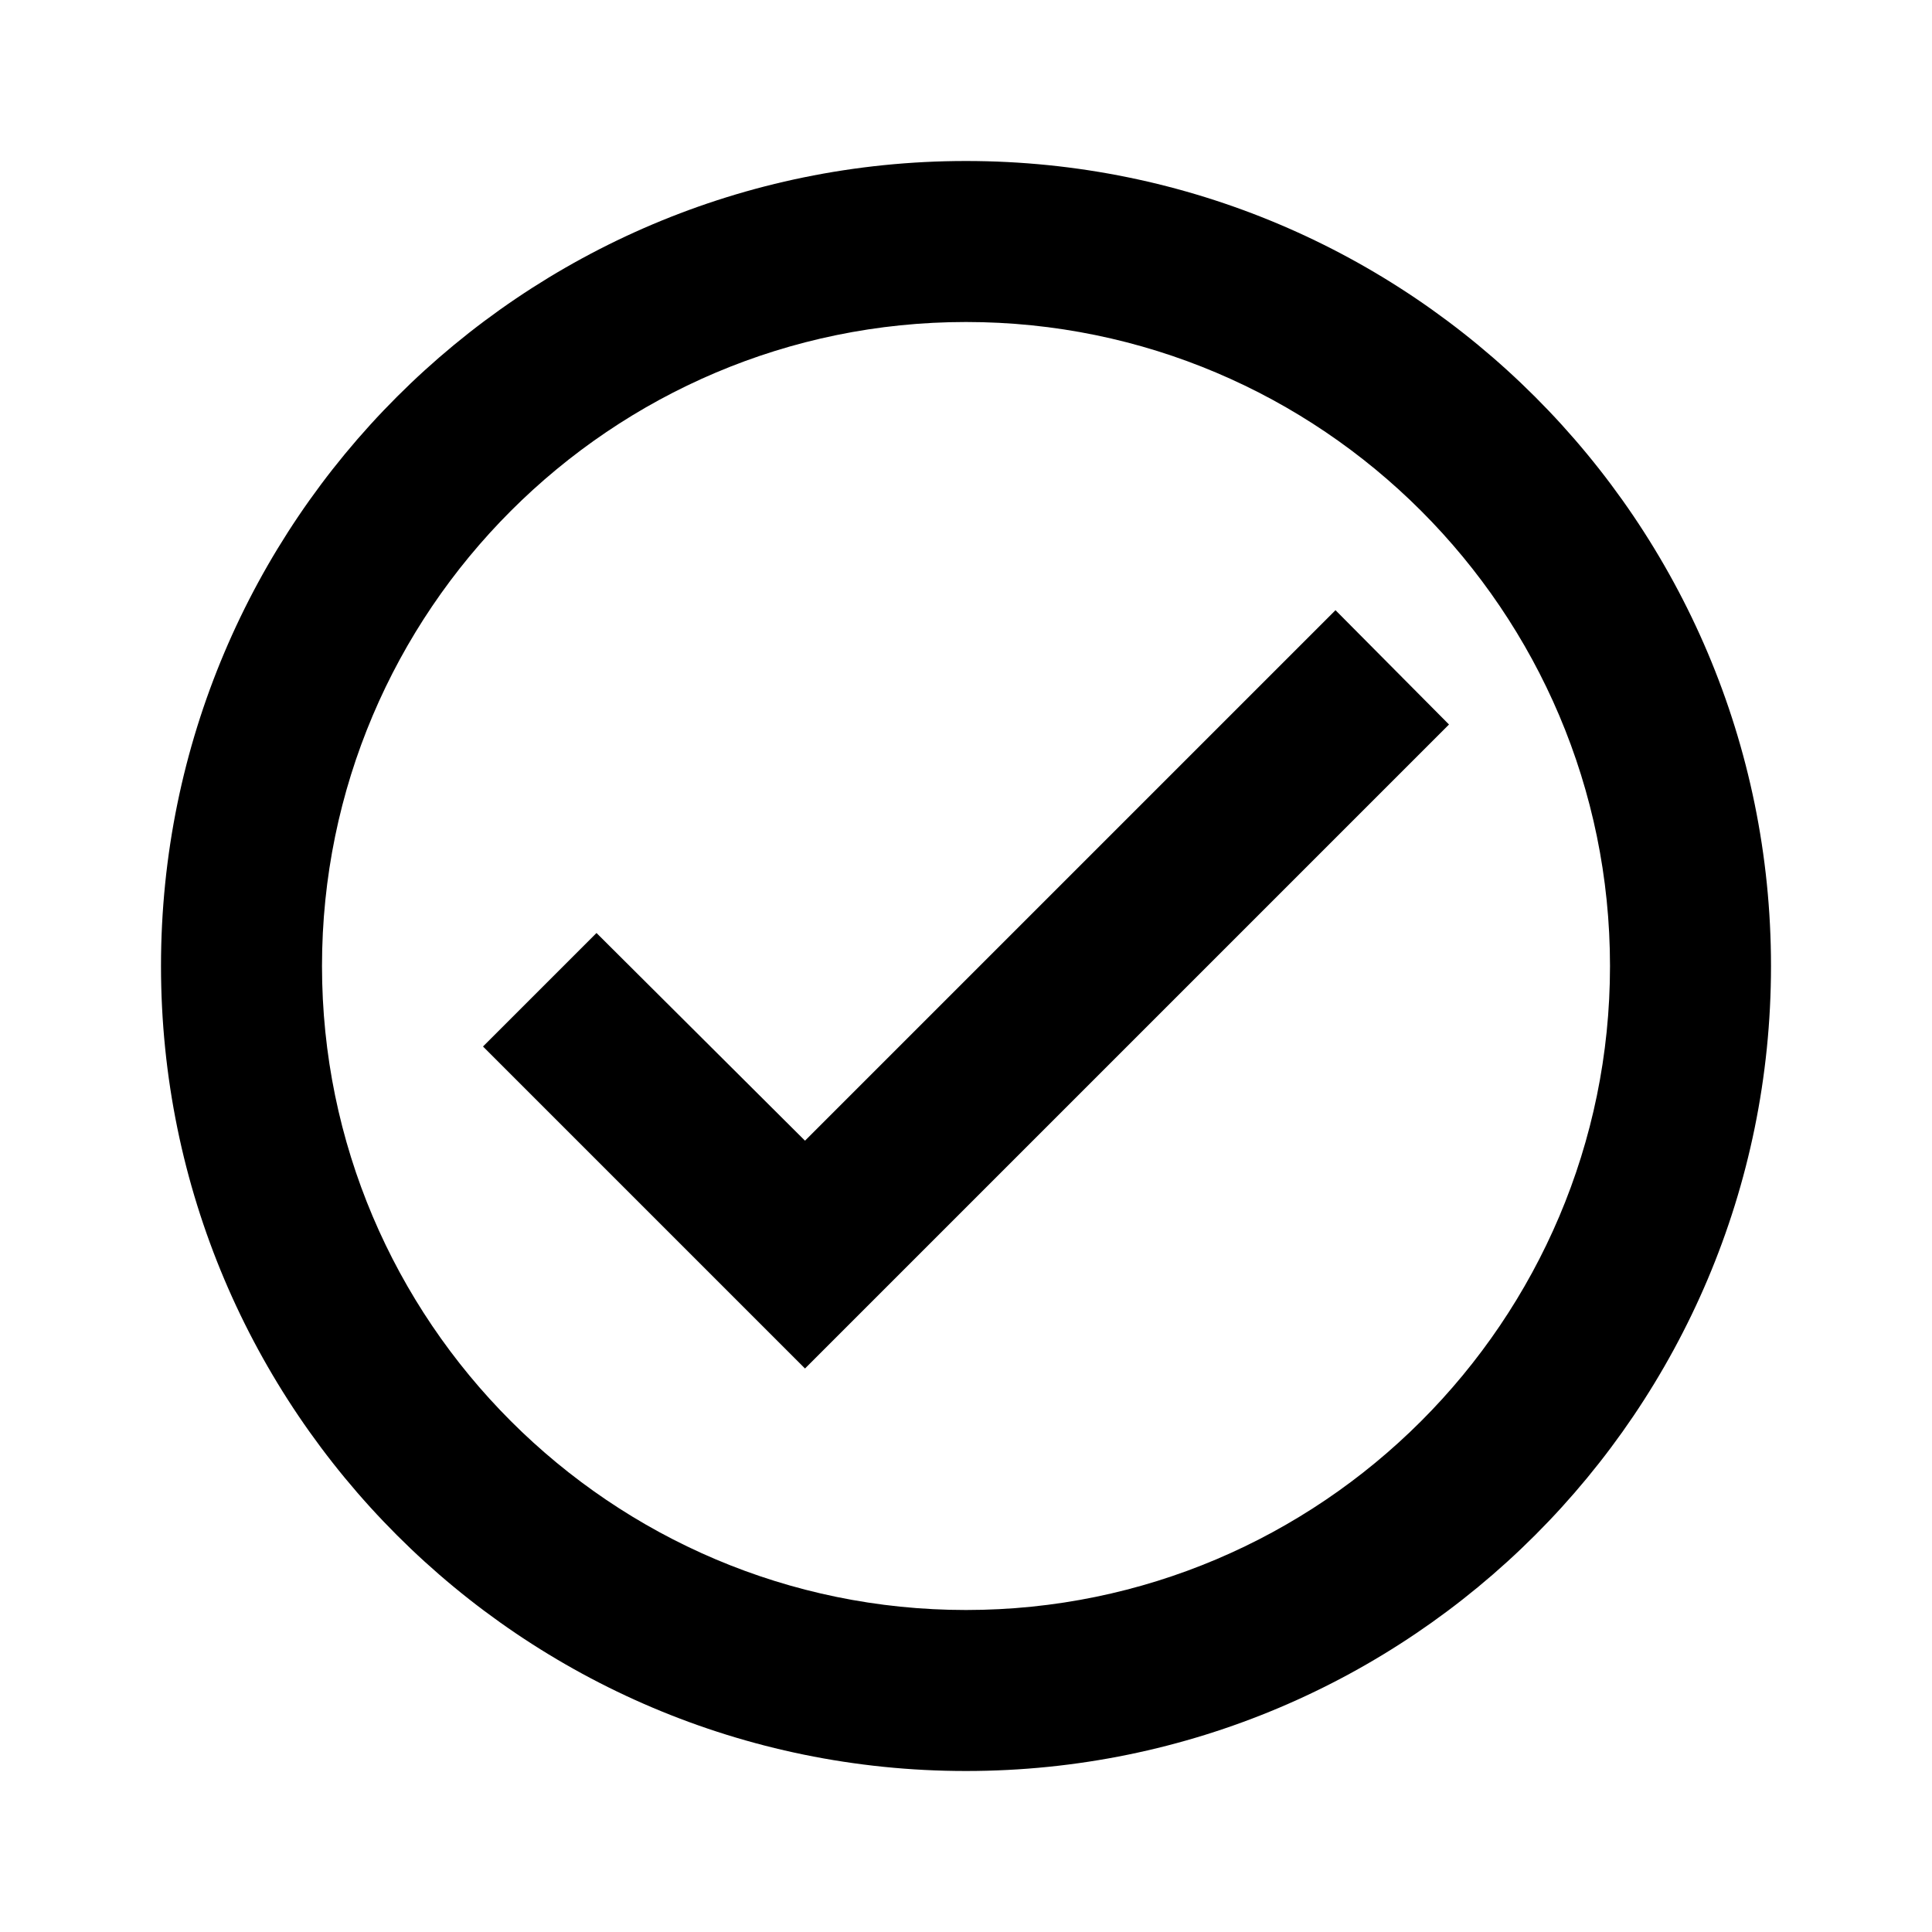
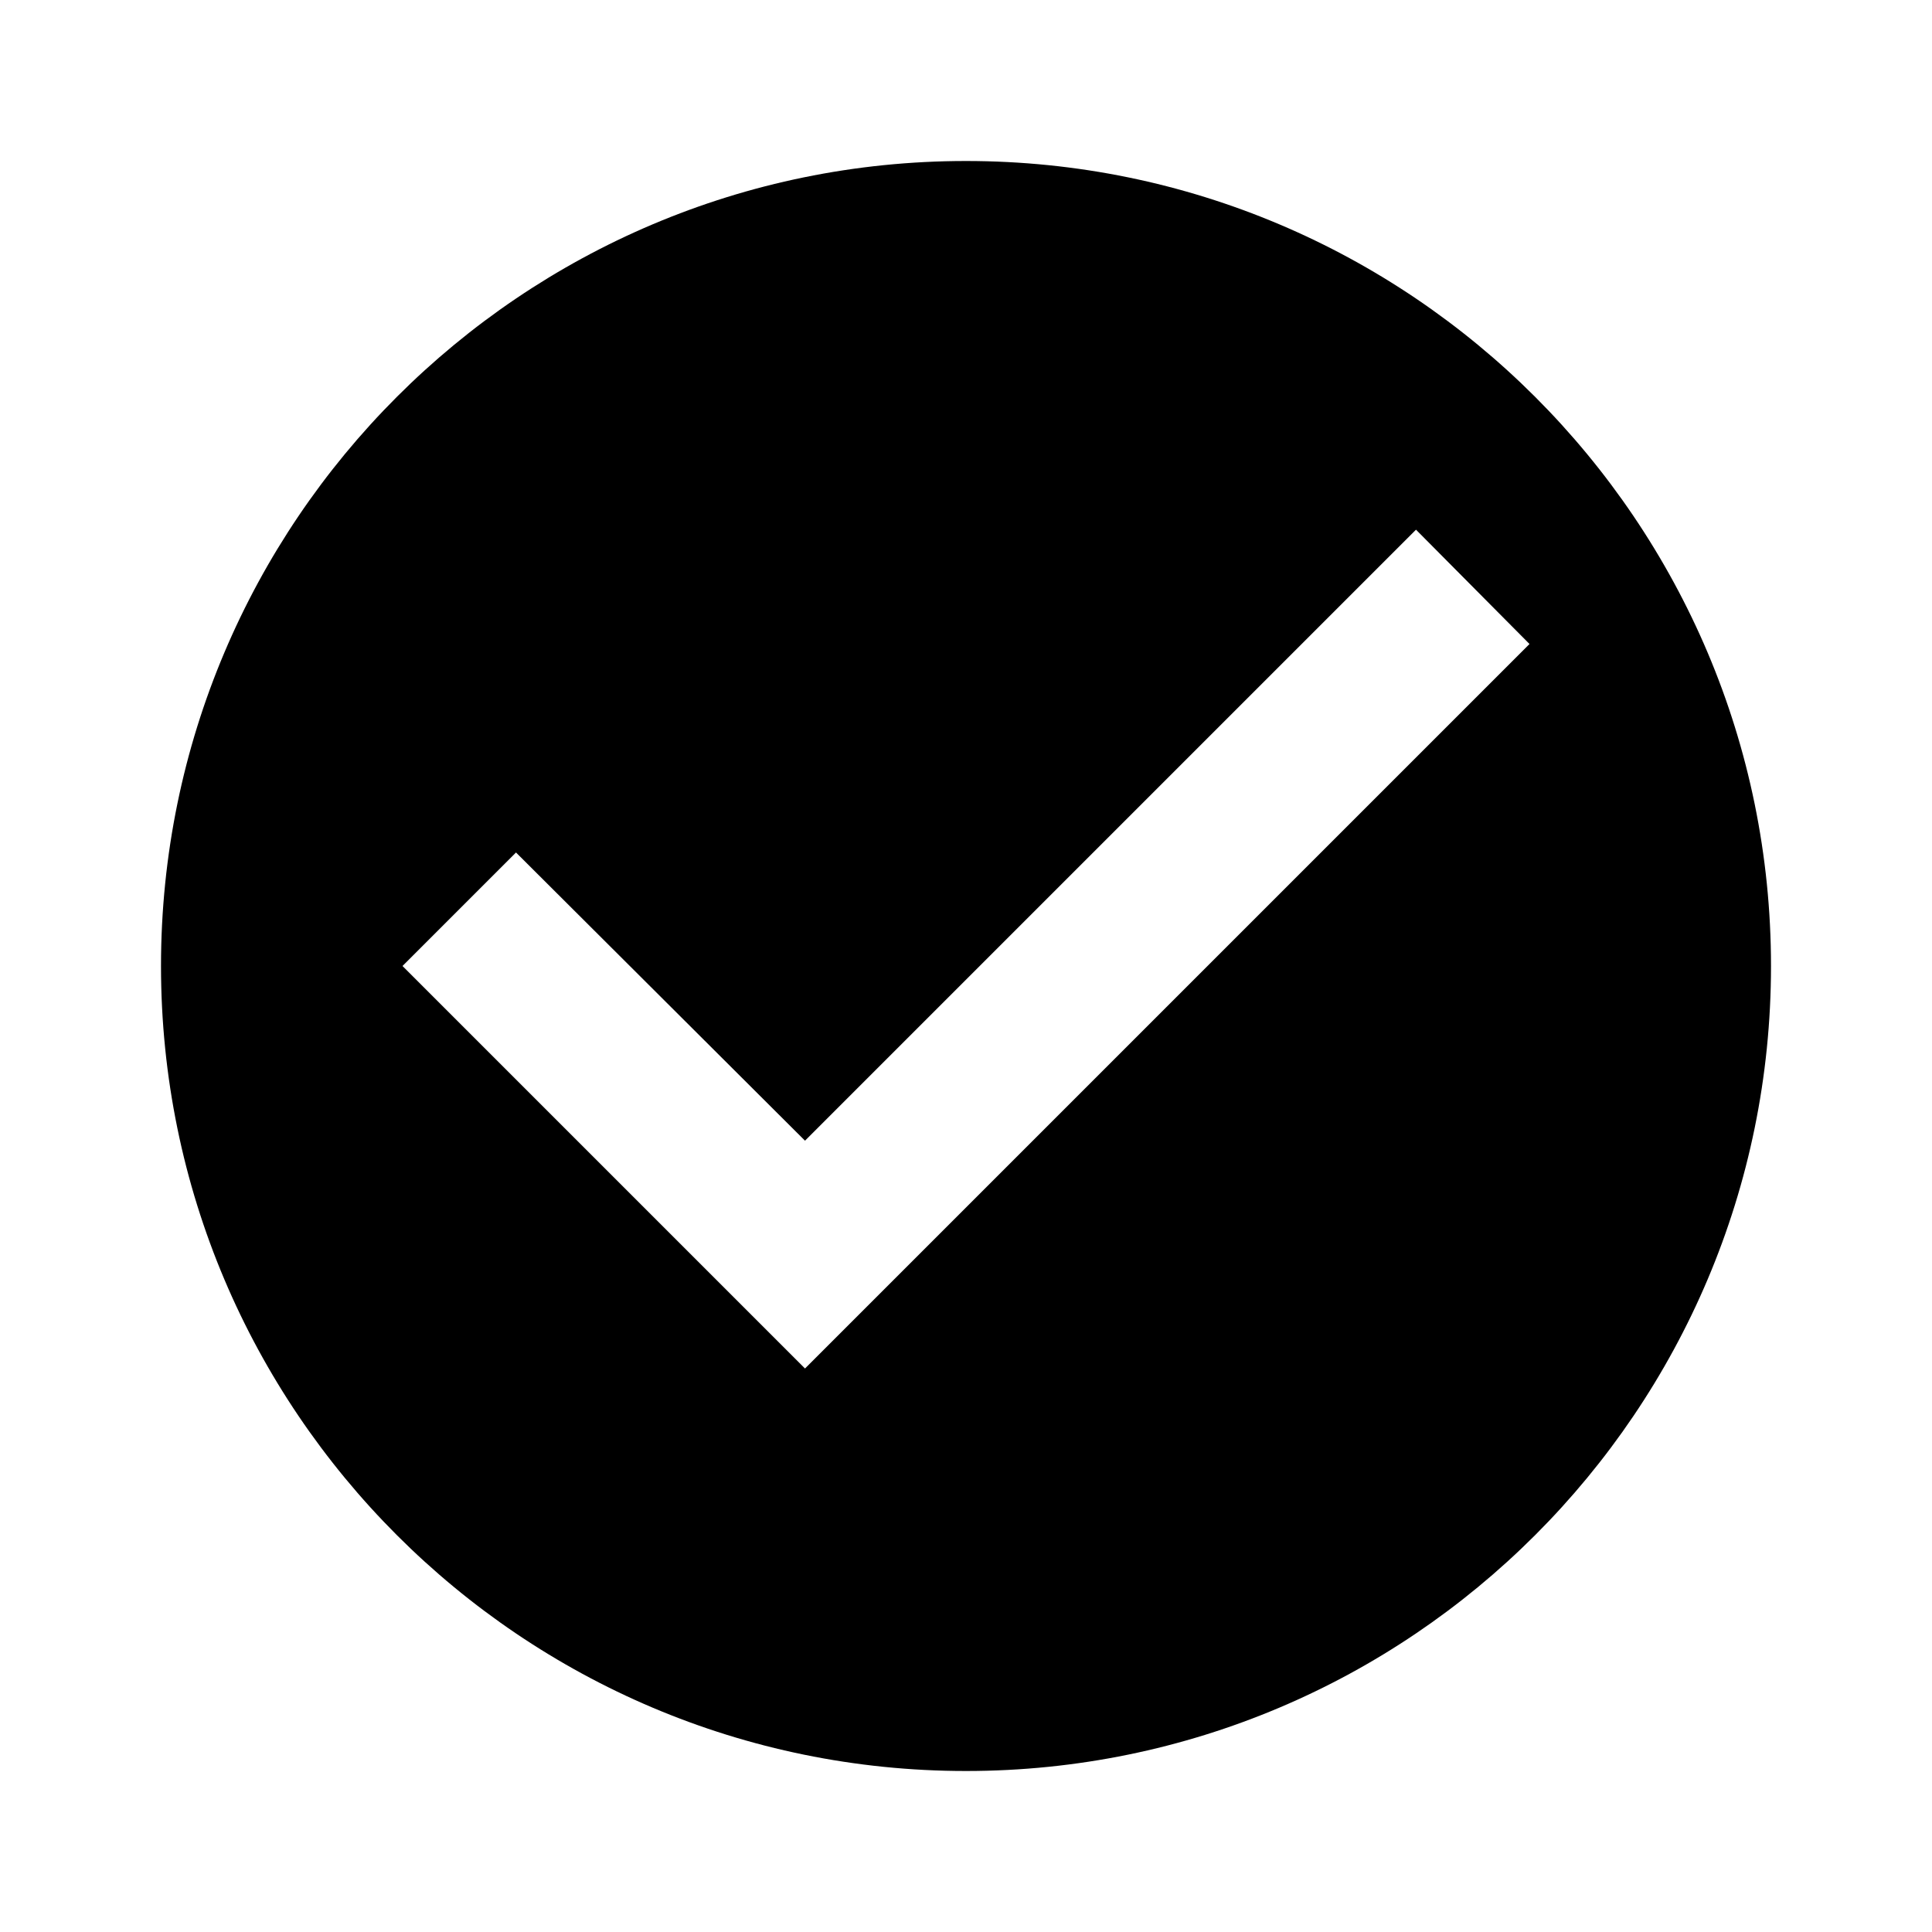
<svg xmlns="http://www.w3.org/2000/svg" height="24px" viewBox="0 0 24 24" width="24px" fill="#000000">
-   <path d="M0 0h24v24H0V0z" fill="none" />
-   <path d="M12 2C6.48 2 2 6.48 2 12s4.48 10 10 10 10-4.48 10-10S17.52 2 12 2zm0 18c-4.41 0-8-3.59-8-8s3.59-8 8-8 8 3.59 8 8-3.59 8-8 8zm4.59-12.42L10 14.17l-2.59-2.58L6 13l4 4 8-8z" />
+   <path d="M0 0h24v24H0z" fill="none" />
+   <path d="M12 2C6.48 2 2 6.48 2 12s4.48 10 10 10 10-4.48 10-10S17.52 2 12 2zm-2 15l-5-5 1.41-1.41L10 14.17l7.59-7.59L19 8l-9 9z" />
</svg>
